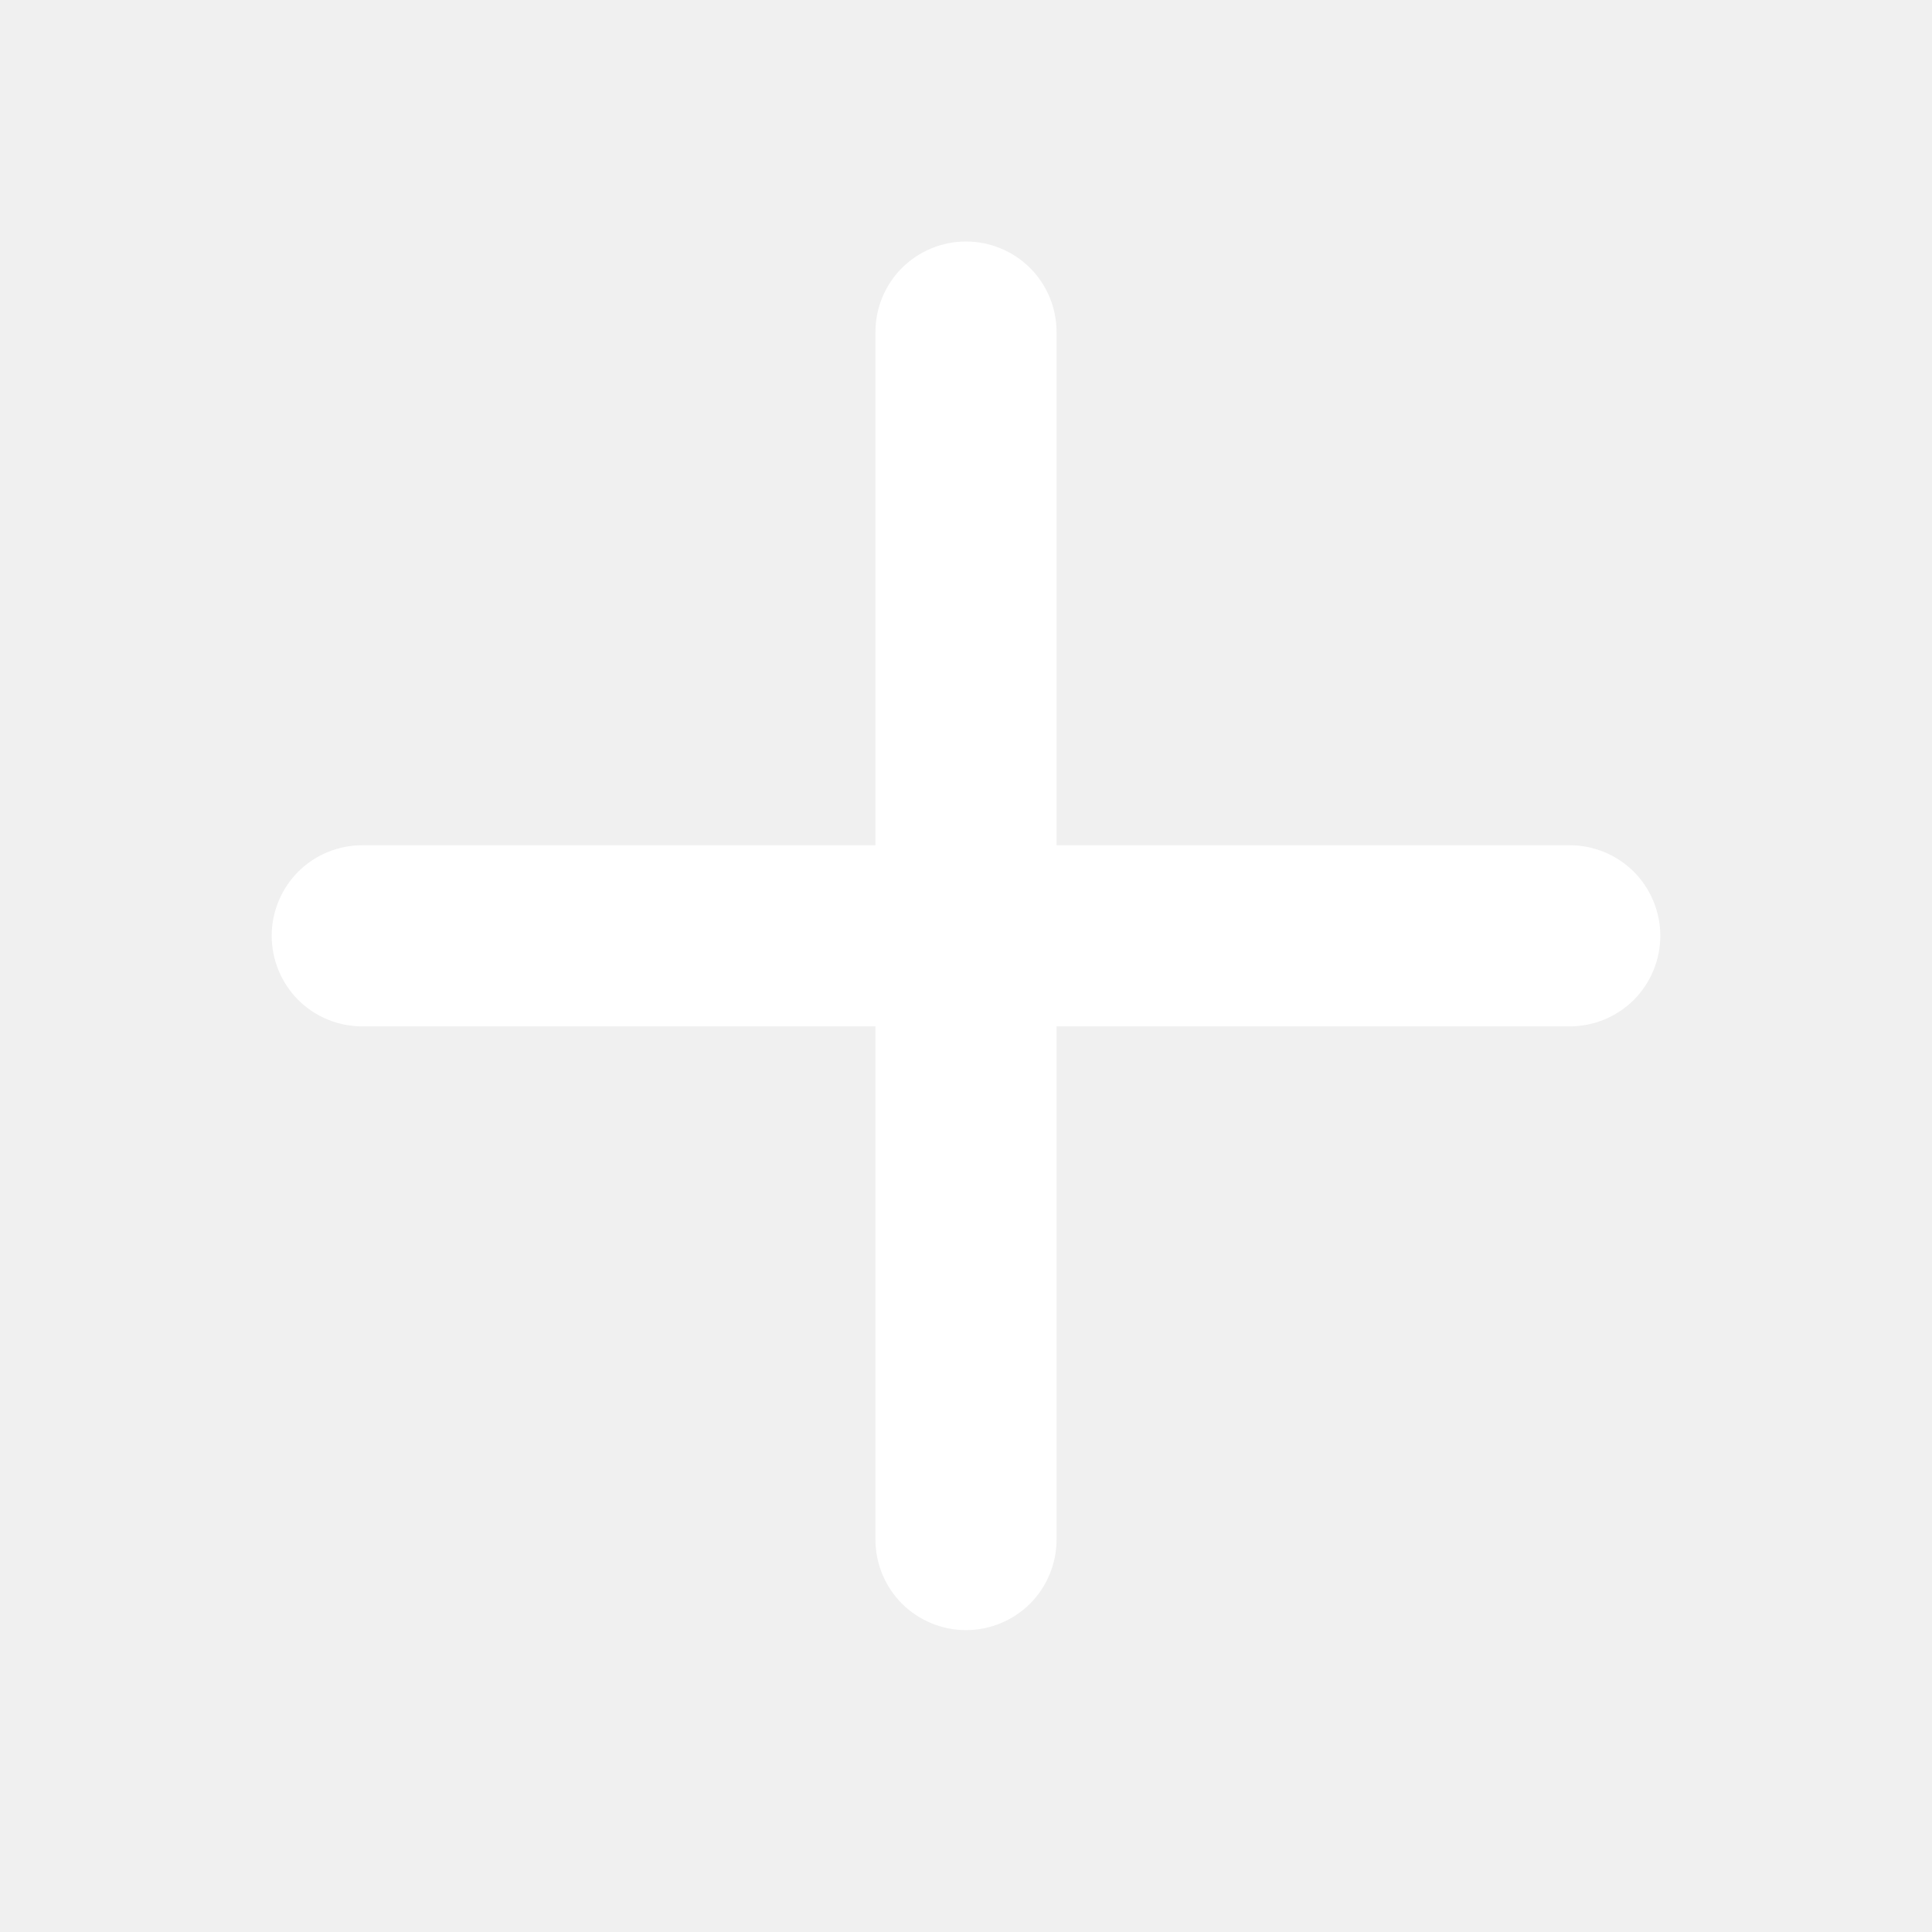
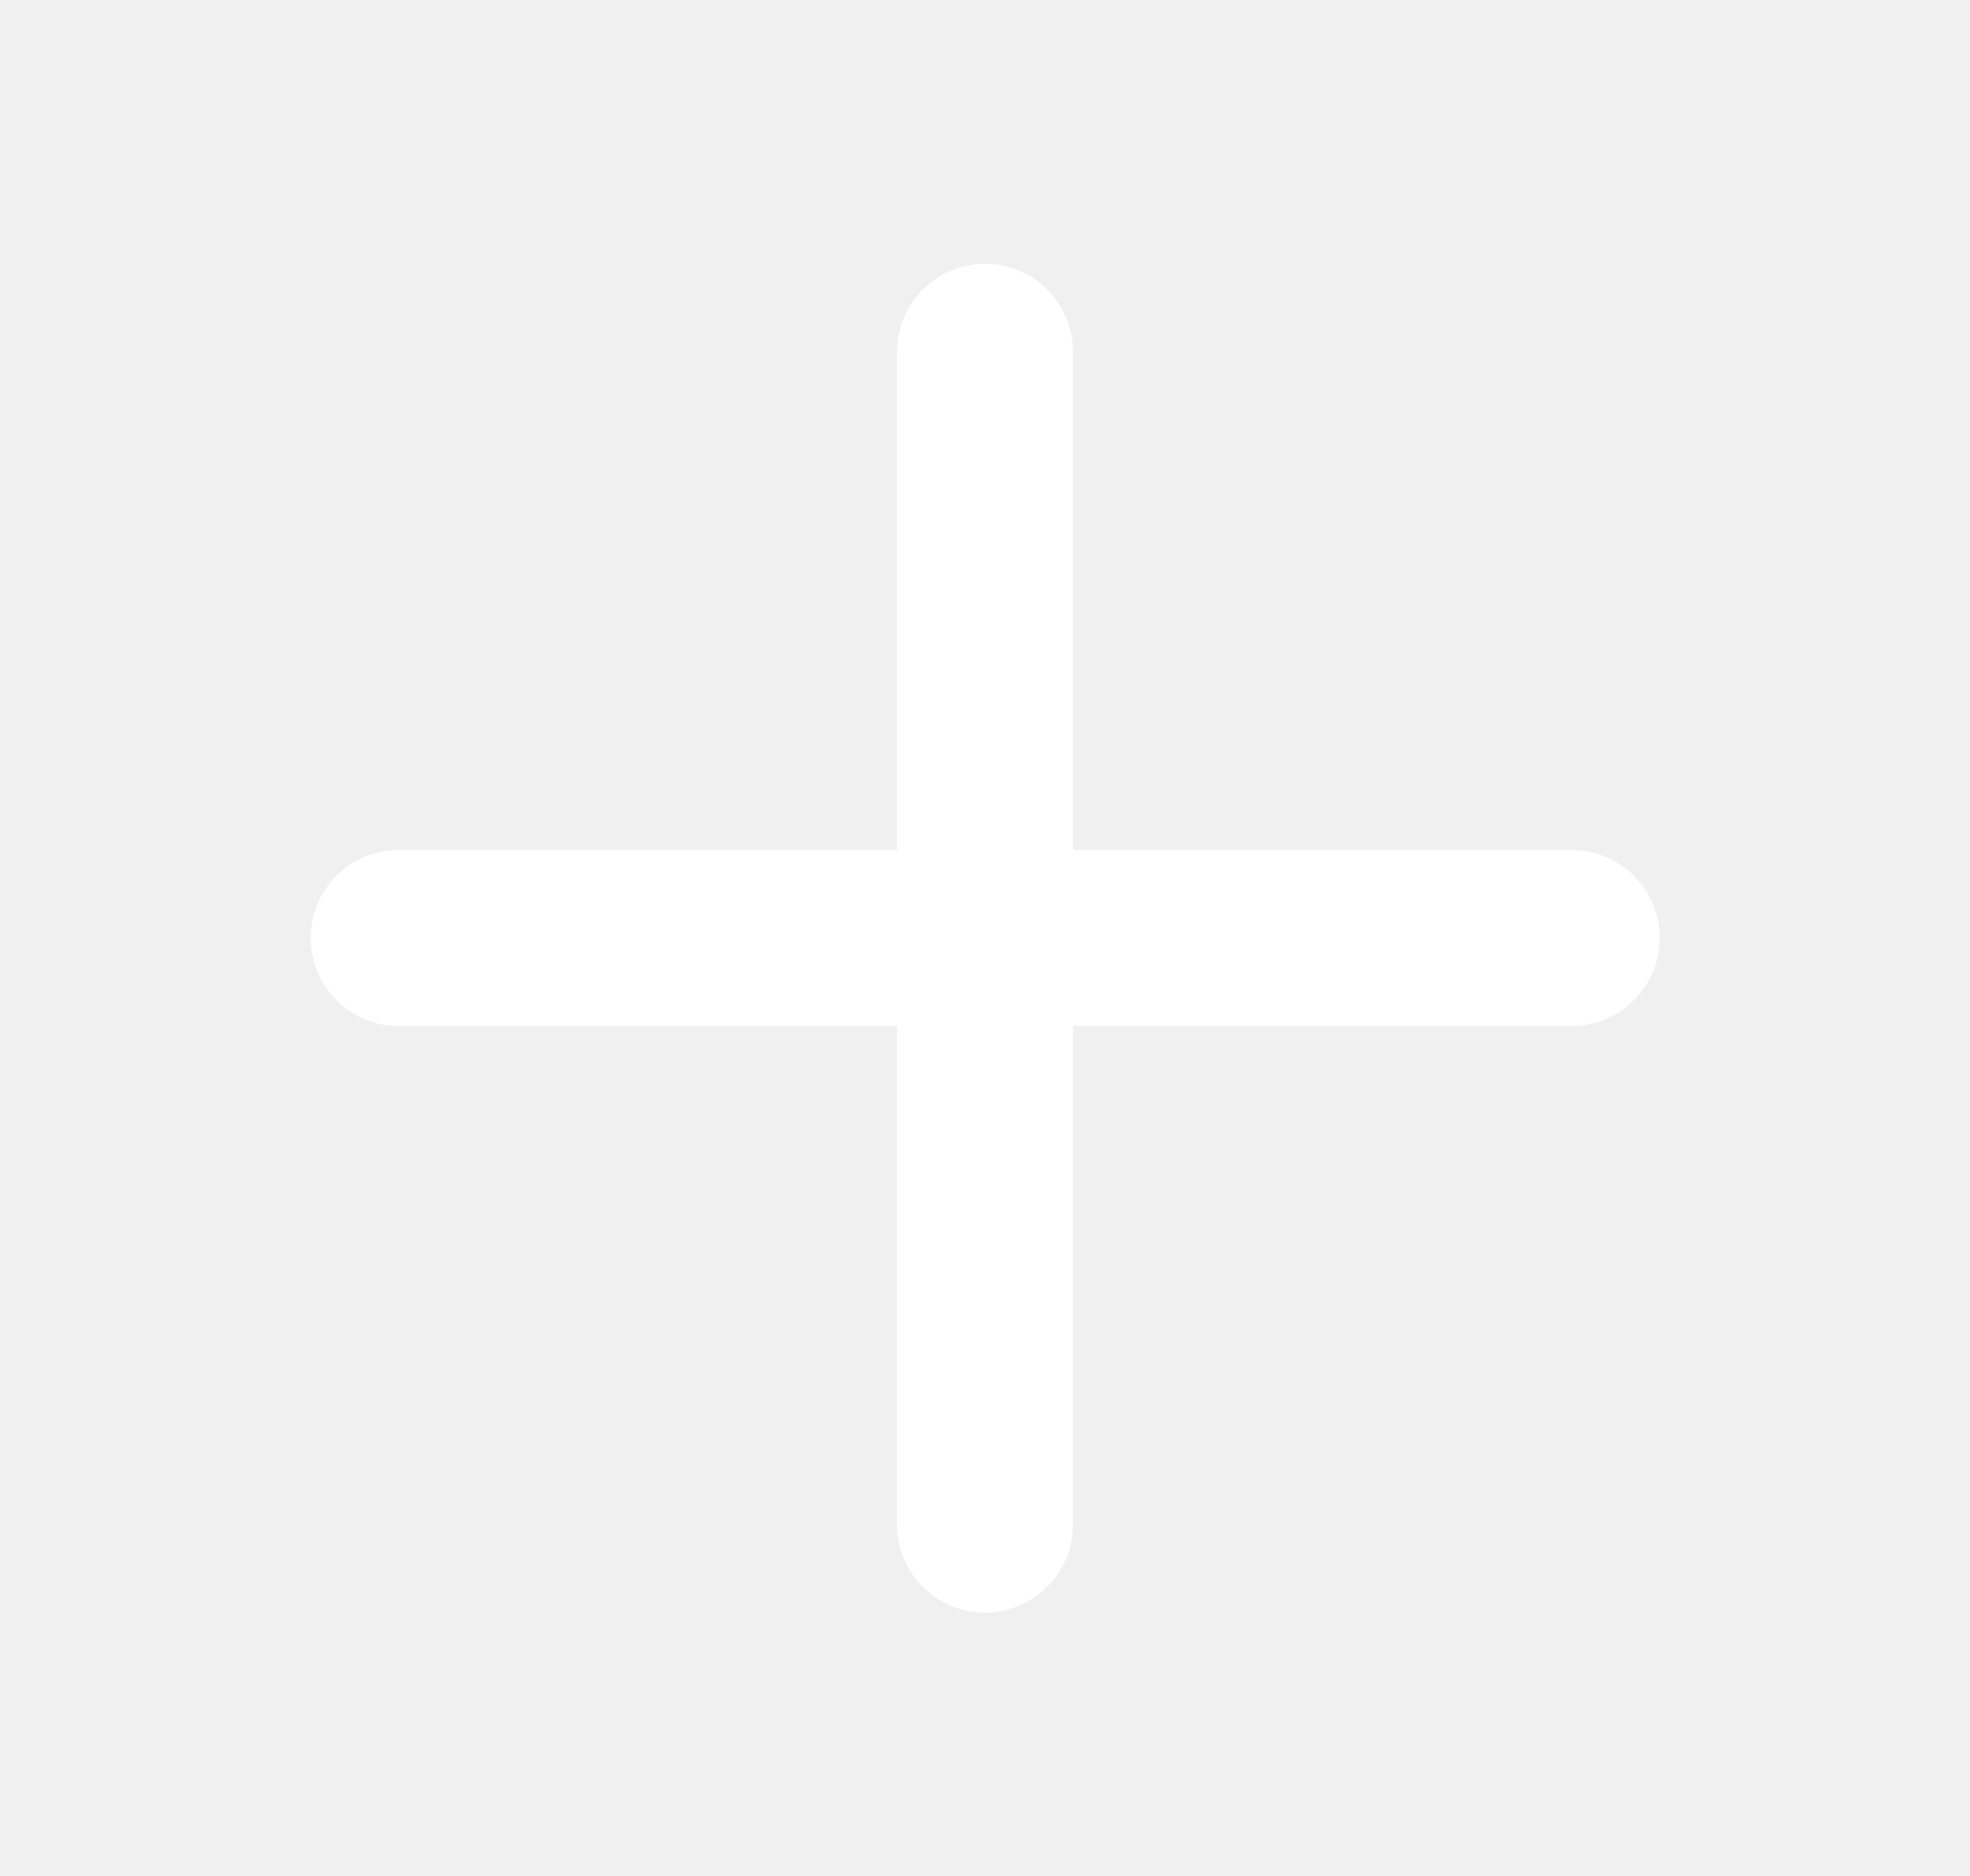
- <svg xmlns="http://www.w3.org/2000/svg" width="24" height="24" viewBox="0 0 24 24" fill="none">
-   <path d="M13.125 4.125C13.125 3.827 13.007 3.54 12.796 3.329C12.585 3.119 12.298 3 12 3C11.702 3 11.415 3.119 11.204 3.329C10.993 3.54 10.875 3.827 10.875 4.125V10.5H4.5C4.202 10.5 3.915 10.618 3.704 10.829C3.494 11.04 3.375 11.327 3.375 11.625C3.375 11.923 3.494 12.21 3.704 12.421C3.915 12.632 4.202 12.75 4.5 12.75H10.875V19.125C10.875 19.423 10.993 19.709 11.204 19.921C11.415 20.131 11.702 20.25 12 20.25C12.298 20.25 12.585 20.131 12.796 19.921C13.007 19.709 13.125 19.423 13.125 19.125V12.75H19.5C19.798 12.75 20.084 12.632 20.296 12.421C20.506 12.21 20.625 11.923 20.625 11.625C20.625 11.327 20.506 11.04 20.296 10.829C20.084 10.618 19.798 10.5 19.5 10.5H13.125V4.125Z" fill="white" />
+ <svg xmlns="http://www.w3.org/2000/svg" width="21" height="20" viewBox="0 0 21 20" fill="none">
+   <path fill-rule="evenodd" clip-rule="evenodd" d="M11.438 3.75C11.438 3.232 11.018 2.812 10.5 2.812C9.982 2.812 9.562 3.232 9.562 3.75V9.062H4.25C3.732 9.062 3.312 9.482 3.312 10C3.312 10.518 3.732 10.938 4.25 10.938H9.562V16.255C9.562 16.772 9.982 17.192 10.5 17.192C11.018 17.192 11.438 16.772 11.438 16.255V10.938H16.755C17.272 10.938 17.692 10.518 17.692 10C17.692 9.482 17.272 9.062 16.755 9.062H11.438V3.75Z" fill="white" />
</svg>
